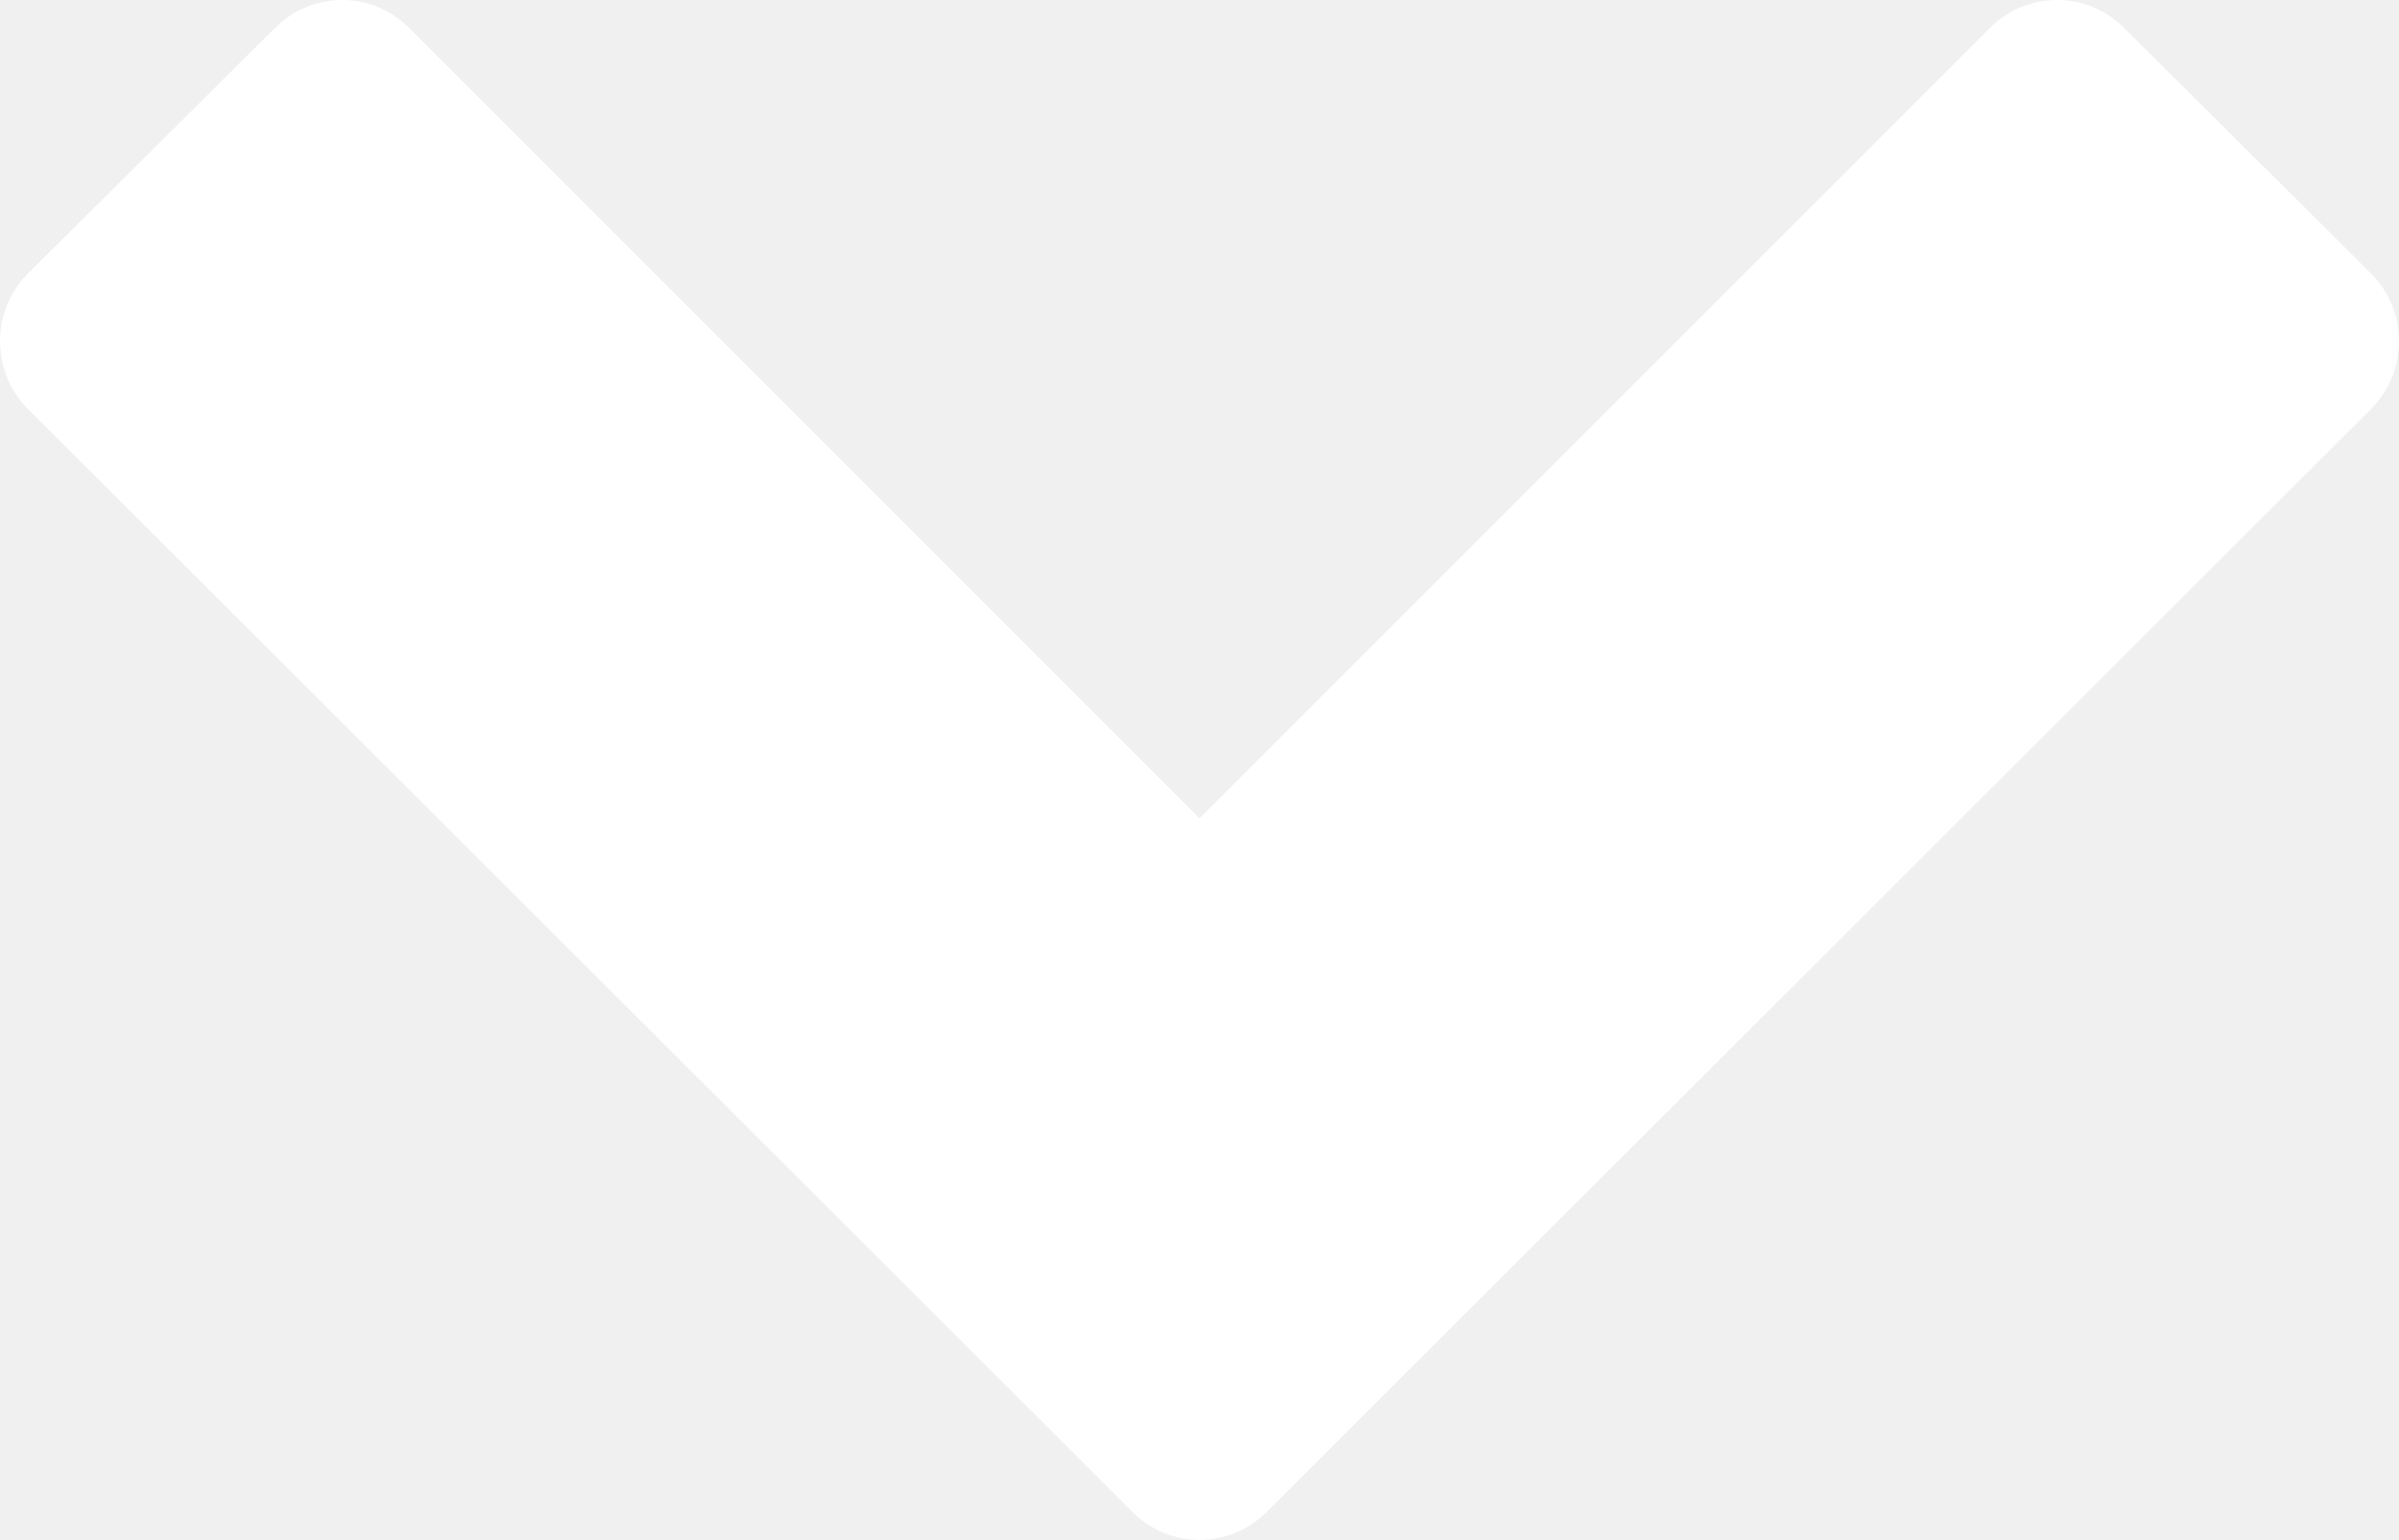
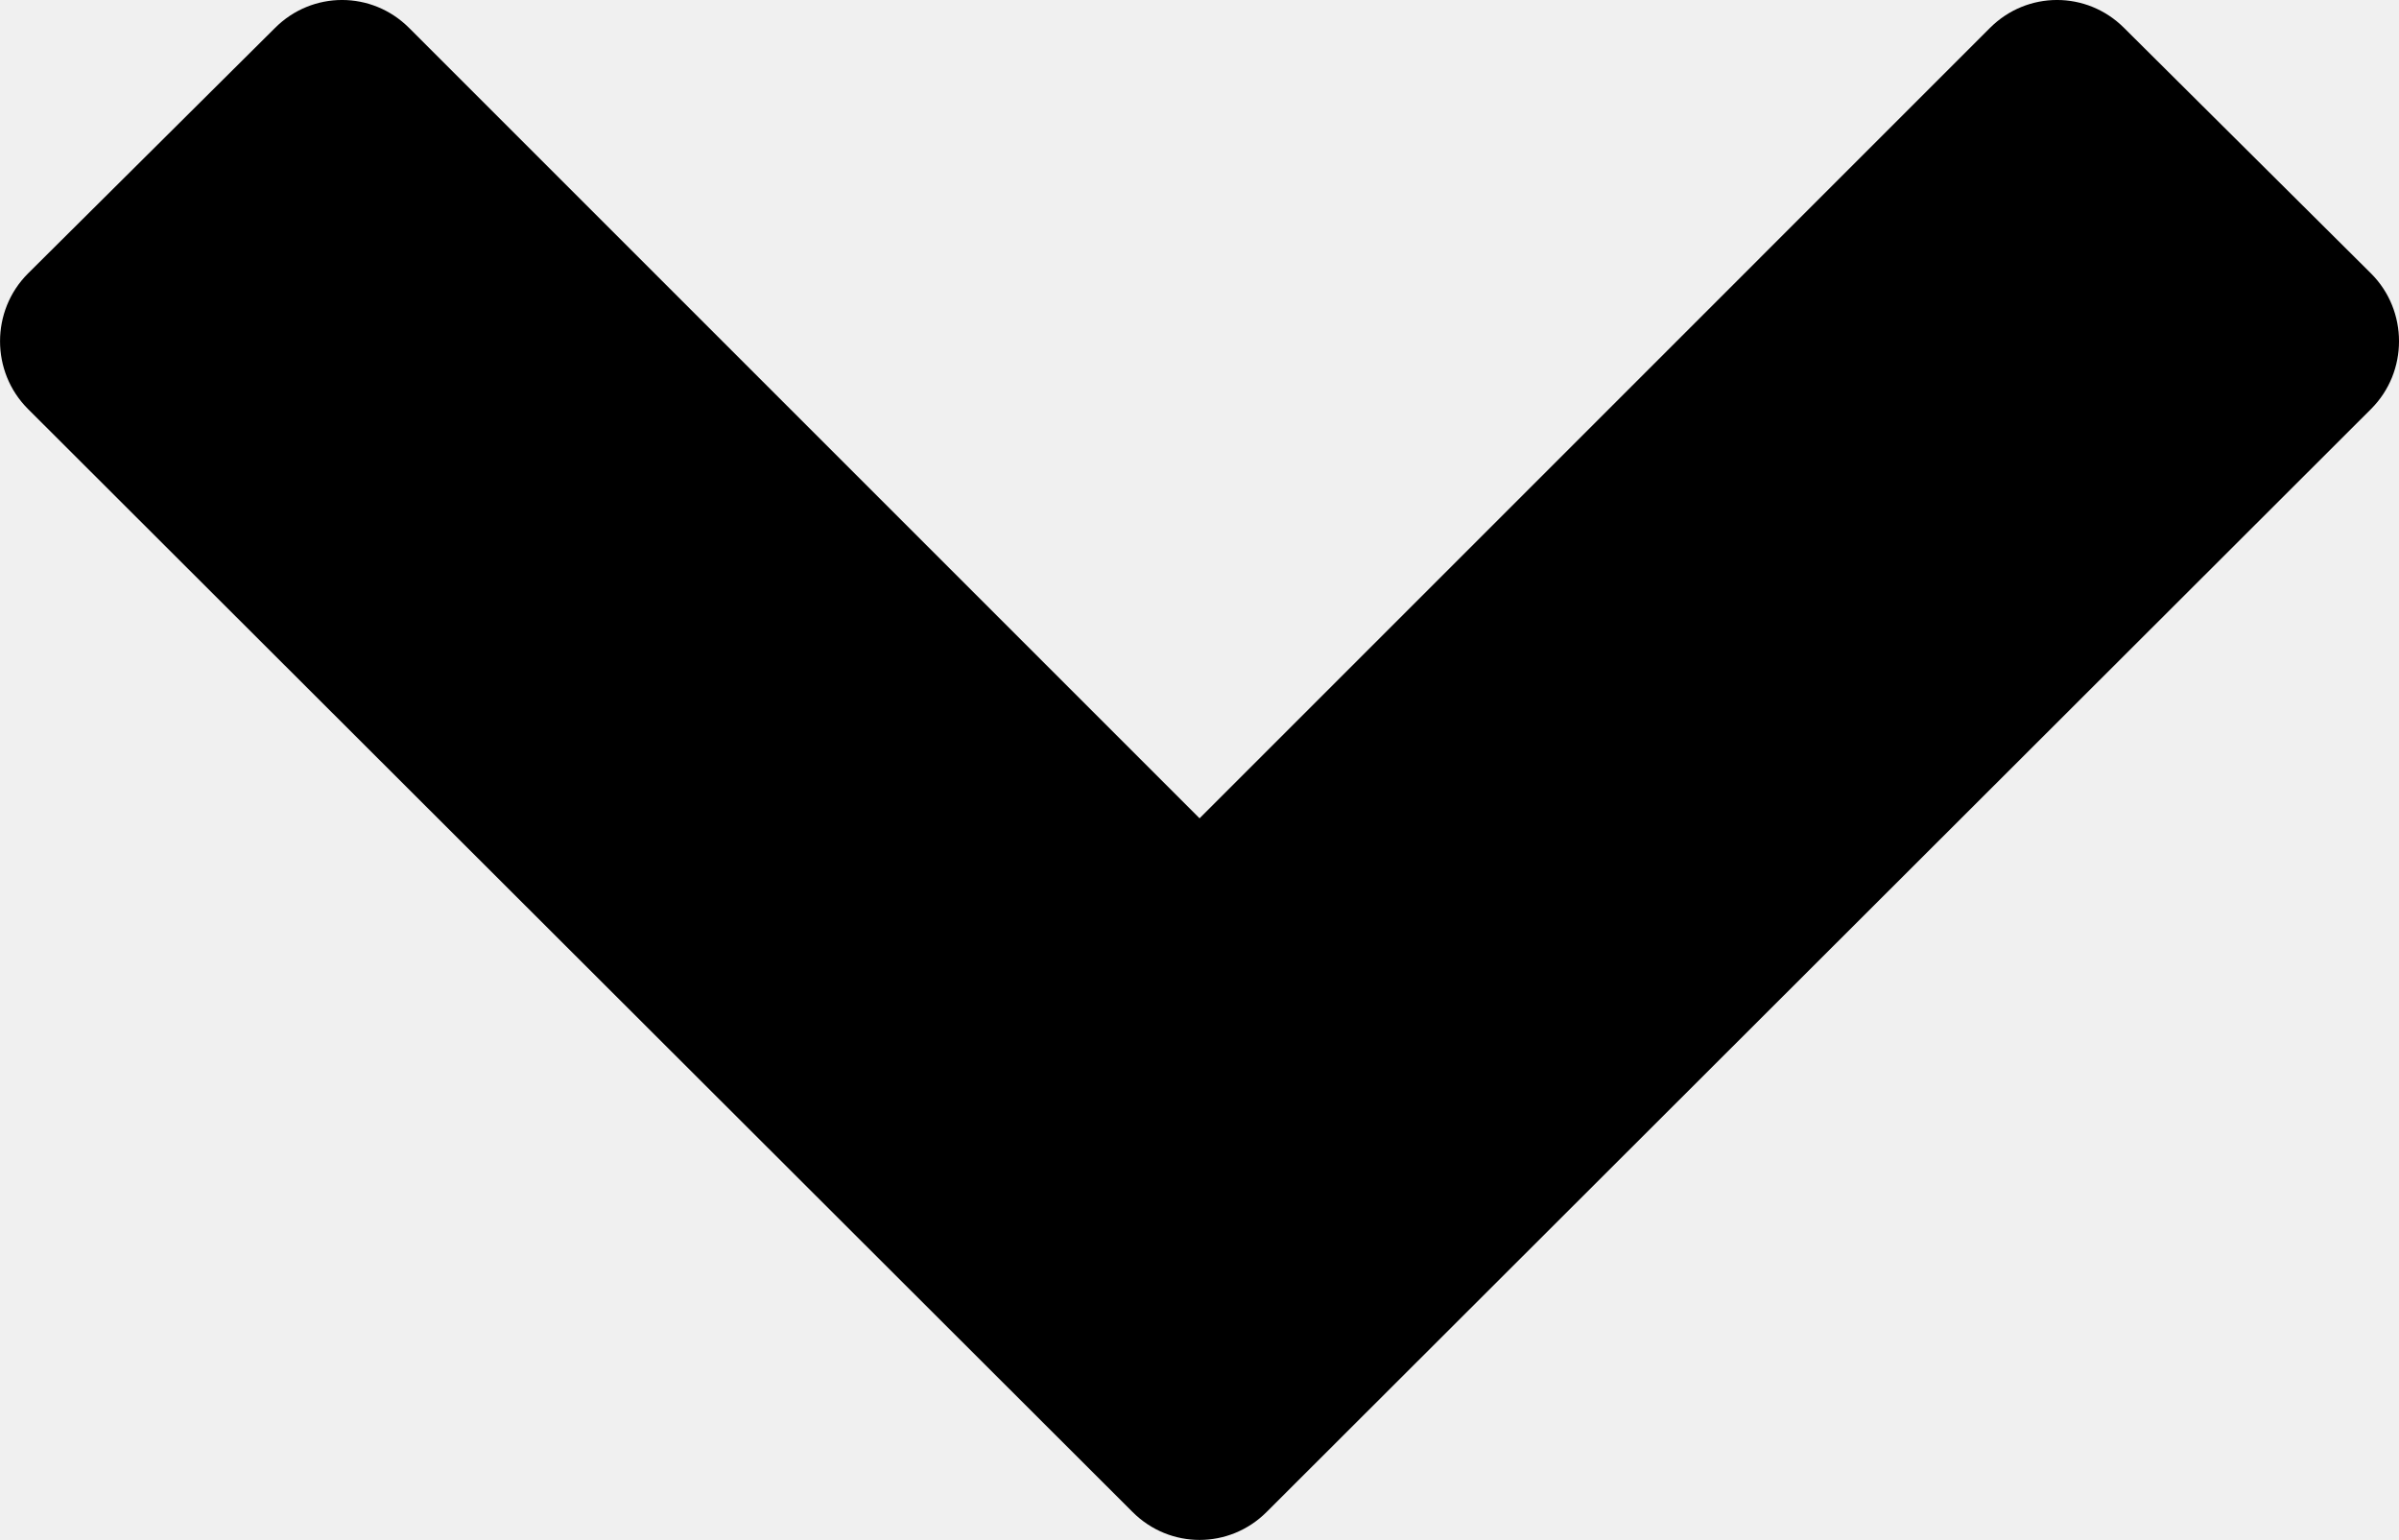
<svg xmlns="http://www.w3.org/2000/svg" version="1.1" id="Layer_1" x="0px" y="0px" width="42.736px" height="27.435px" viewBox="0 0 42.736 27.435" enable-background="new 0 0 42.736 27.435" xml:space="preserve">
  <g>
-     <path fill="#FFFFFF" d="M22.563,26.938c-0.663,0.663-1.724,0.663-2.387,0L0.498,7.286c-0.663-0.663-0.663-1.75,0-2.413L4.9,0.497   c0.663-0.663,1.724-0.663,2.387,0l14.082,14.082L35.45,0.497c0.663-0.663,1.725-0.663,2.388,0l4.401,4.376   c0.663,0.663,0.663,1.75,0,2.413L22.563,26.938z" />
+     <path d="M22.563,26.938c-0.663,0.663-1.724,0.663-2.387,0L0.498,7.286c-0.663-0.663-0.663-1.75,0-2.413L4.9,0.497   c0.663-0.663,1.724-0.663,2.387,0l14.082,14.082L35.45,0.497c0.663-0.663,1.725-0.663,2.388,0l4.401,4.376   c0.663,0.663,0.663,1.75,0,2.413L22.563,26.938z" />
  </g>
</svg>
